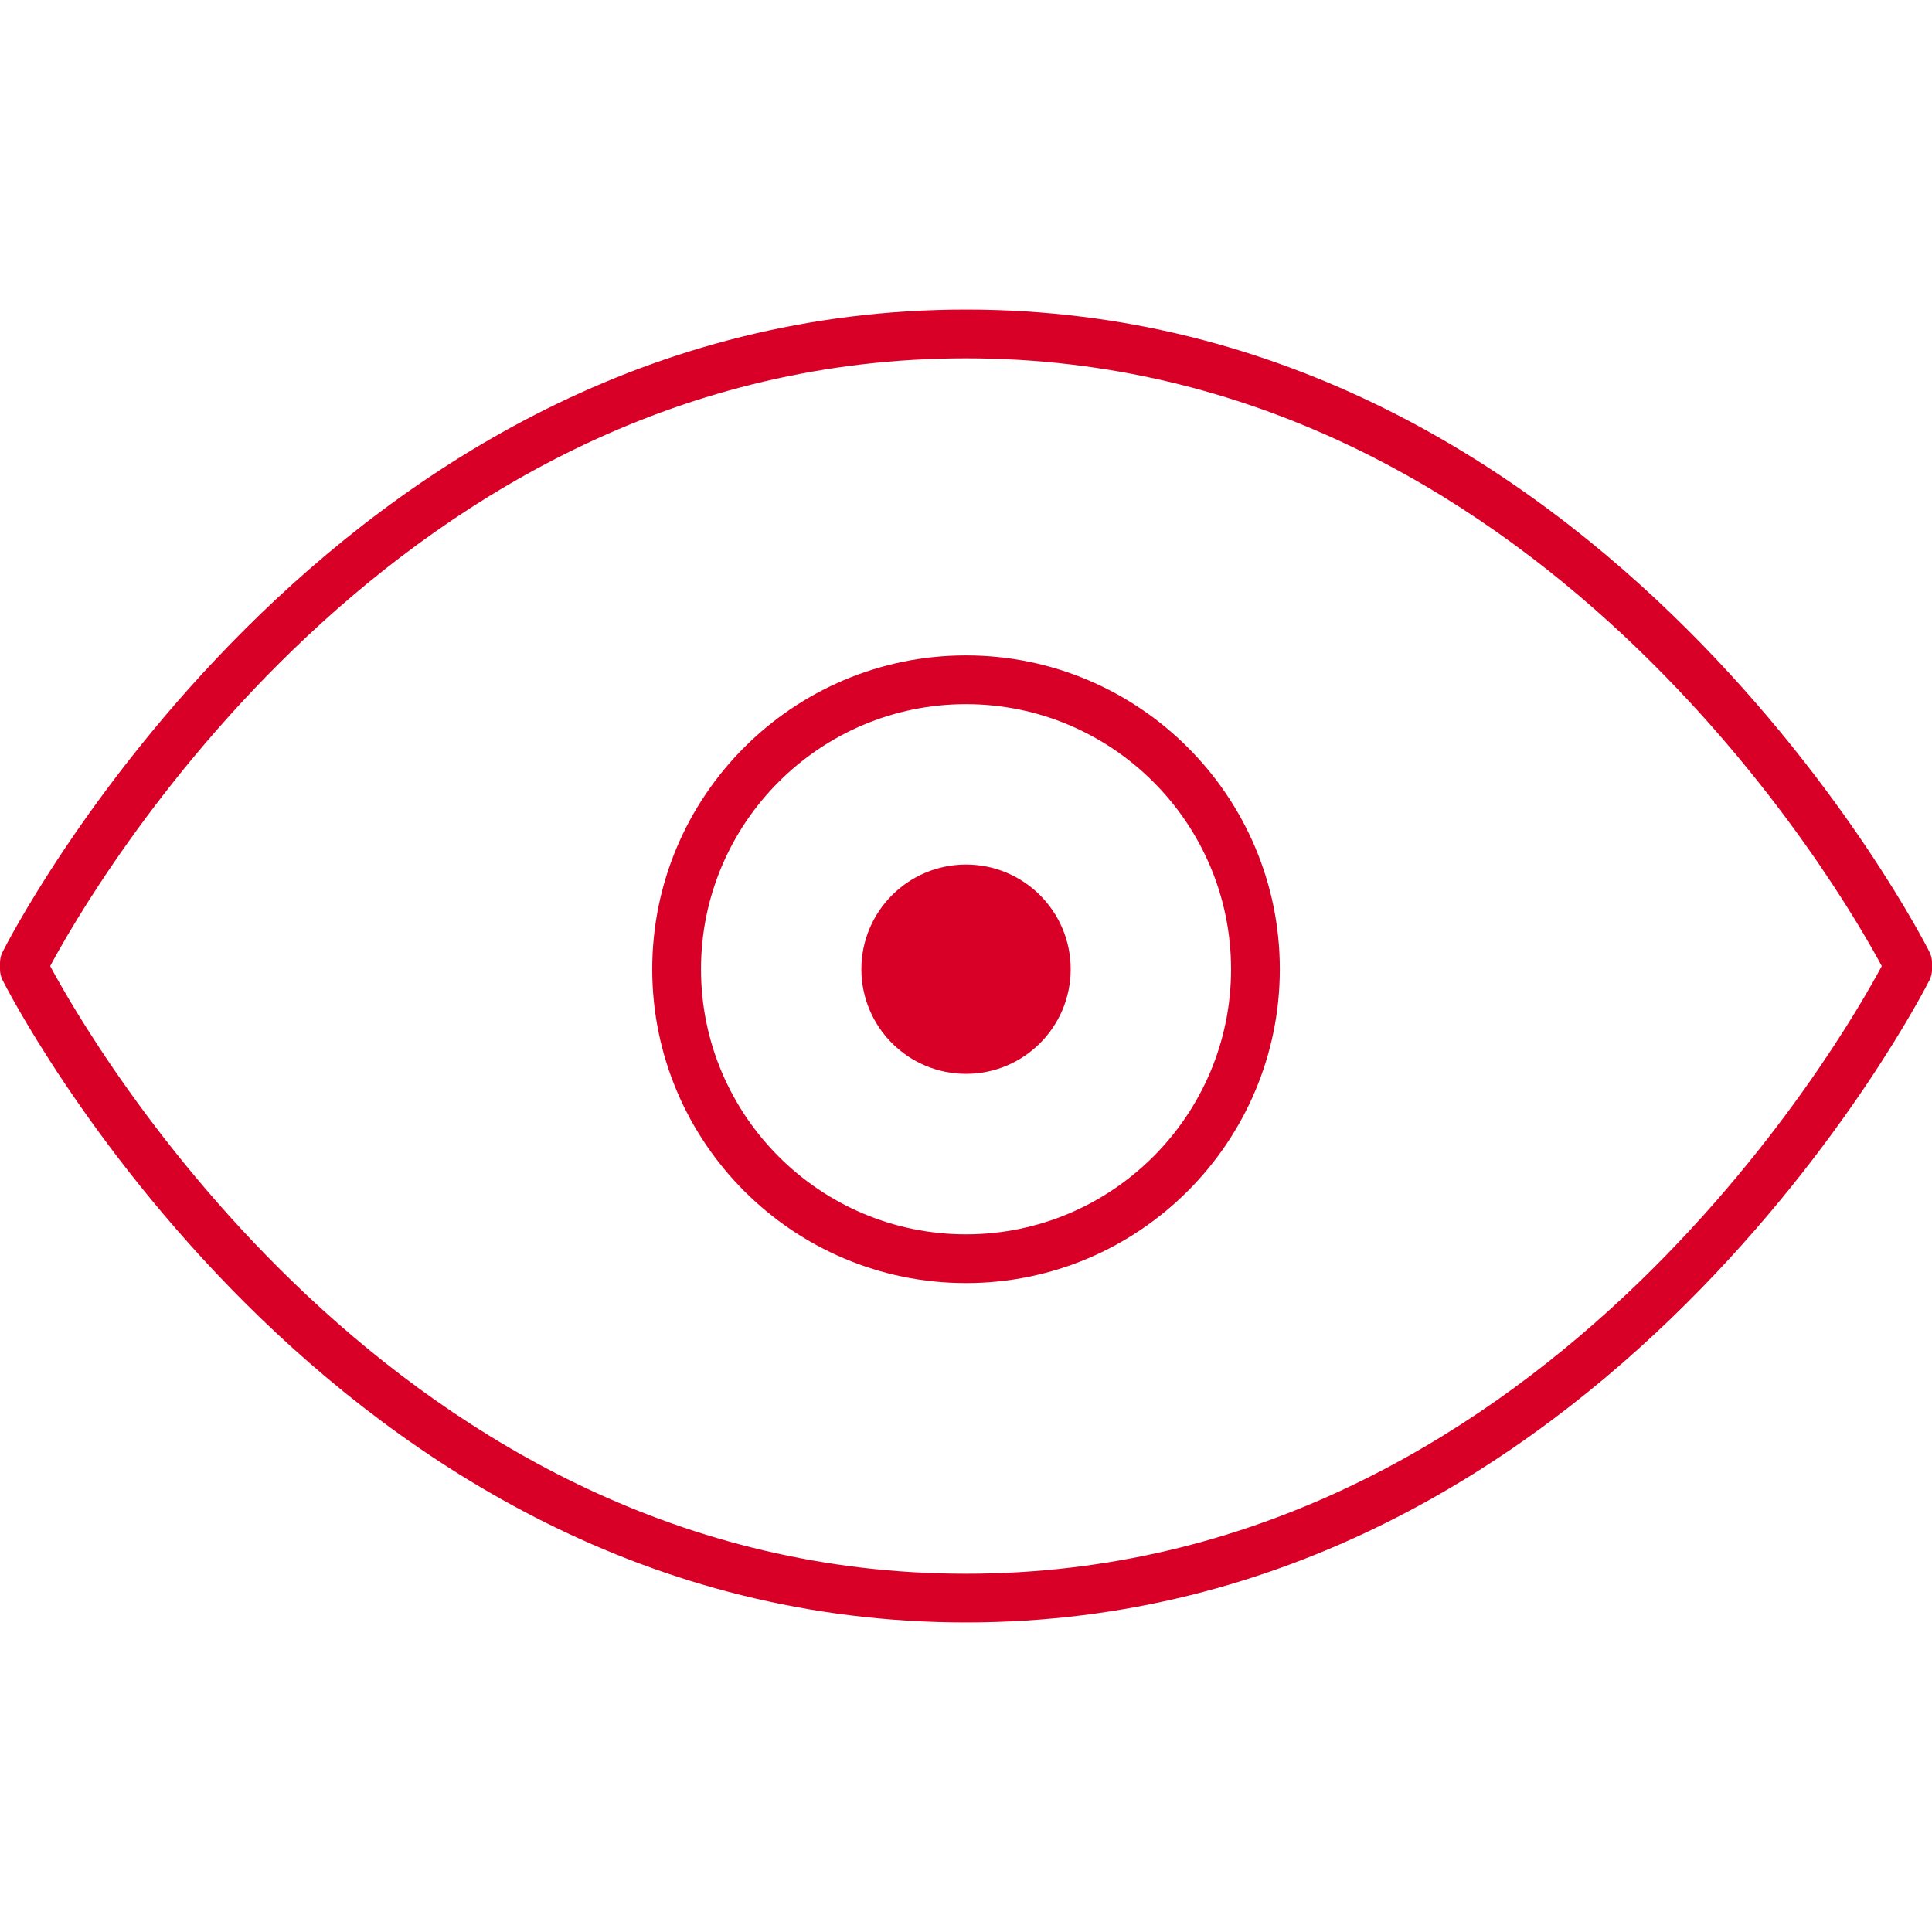
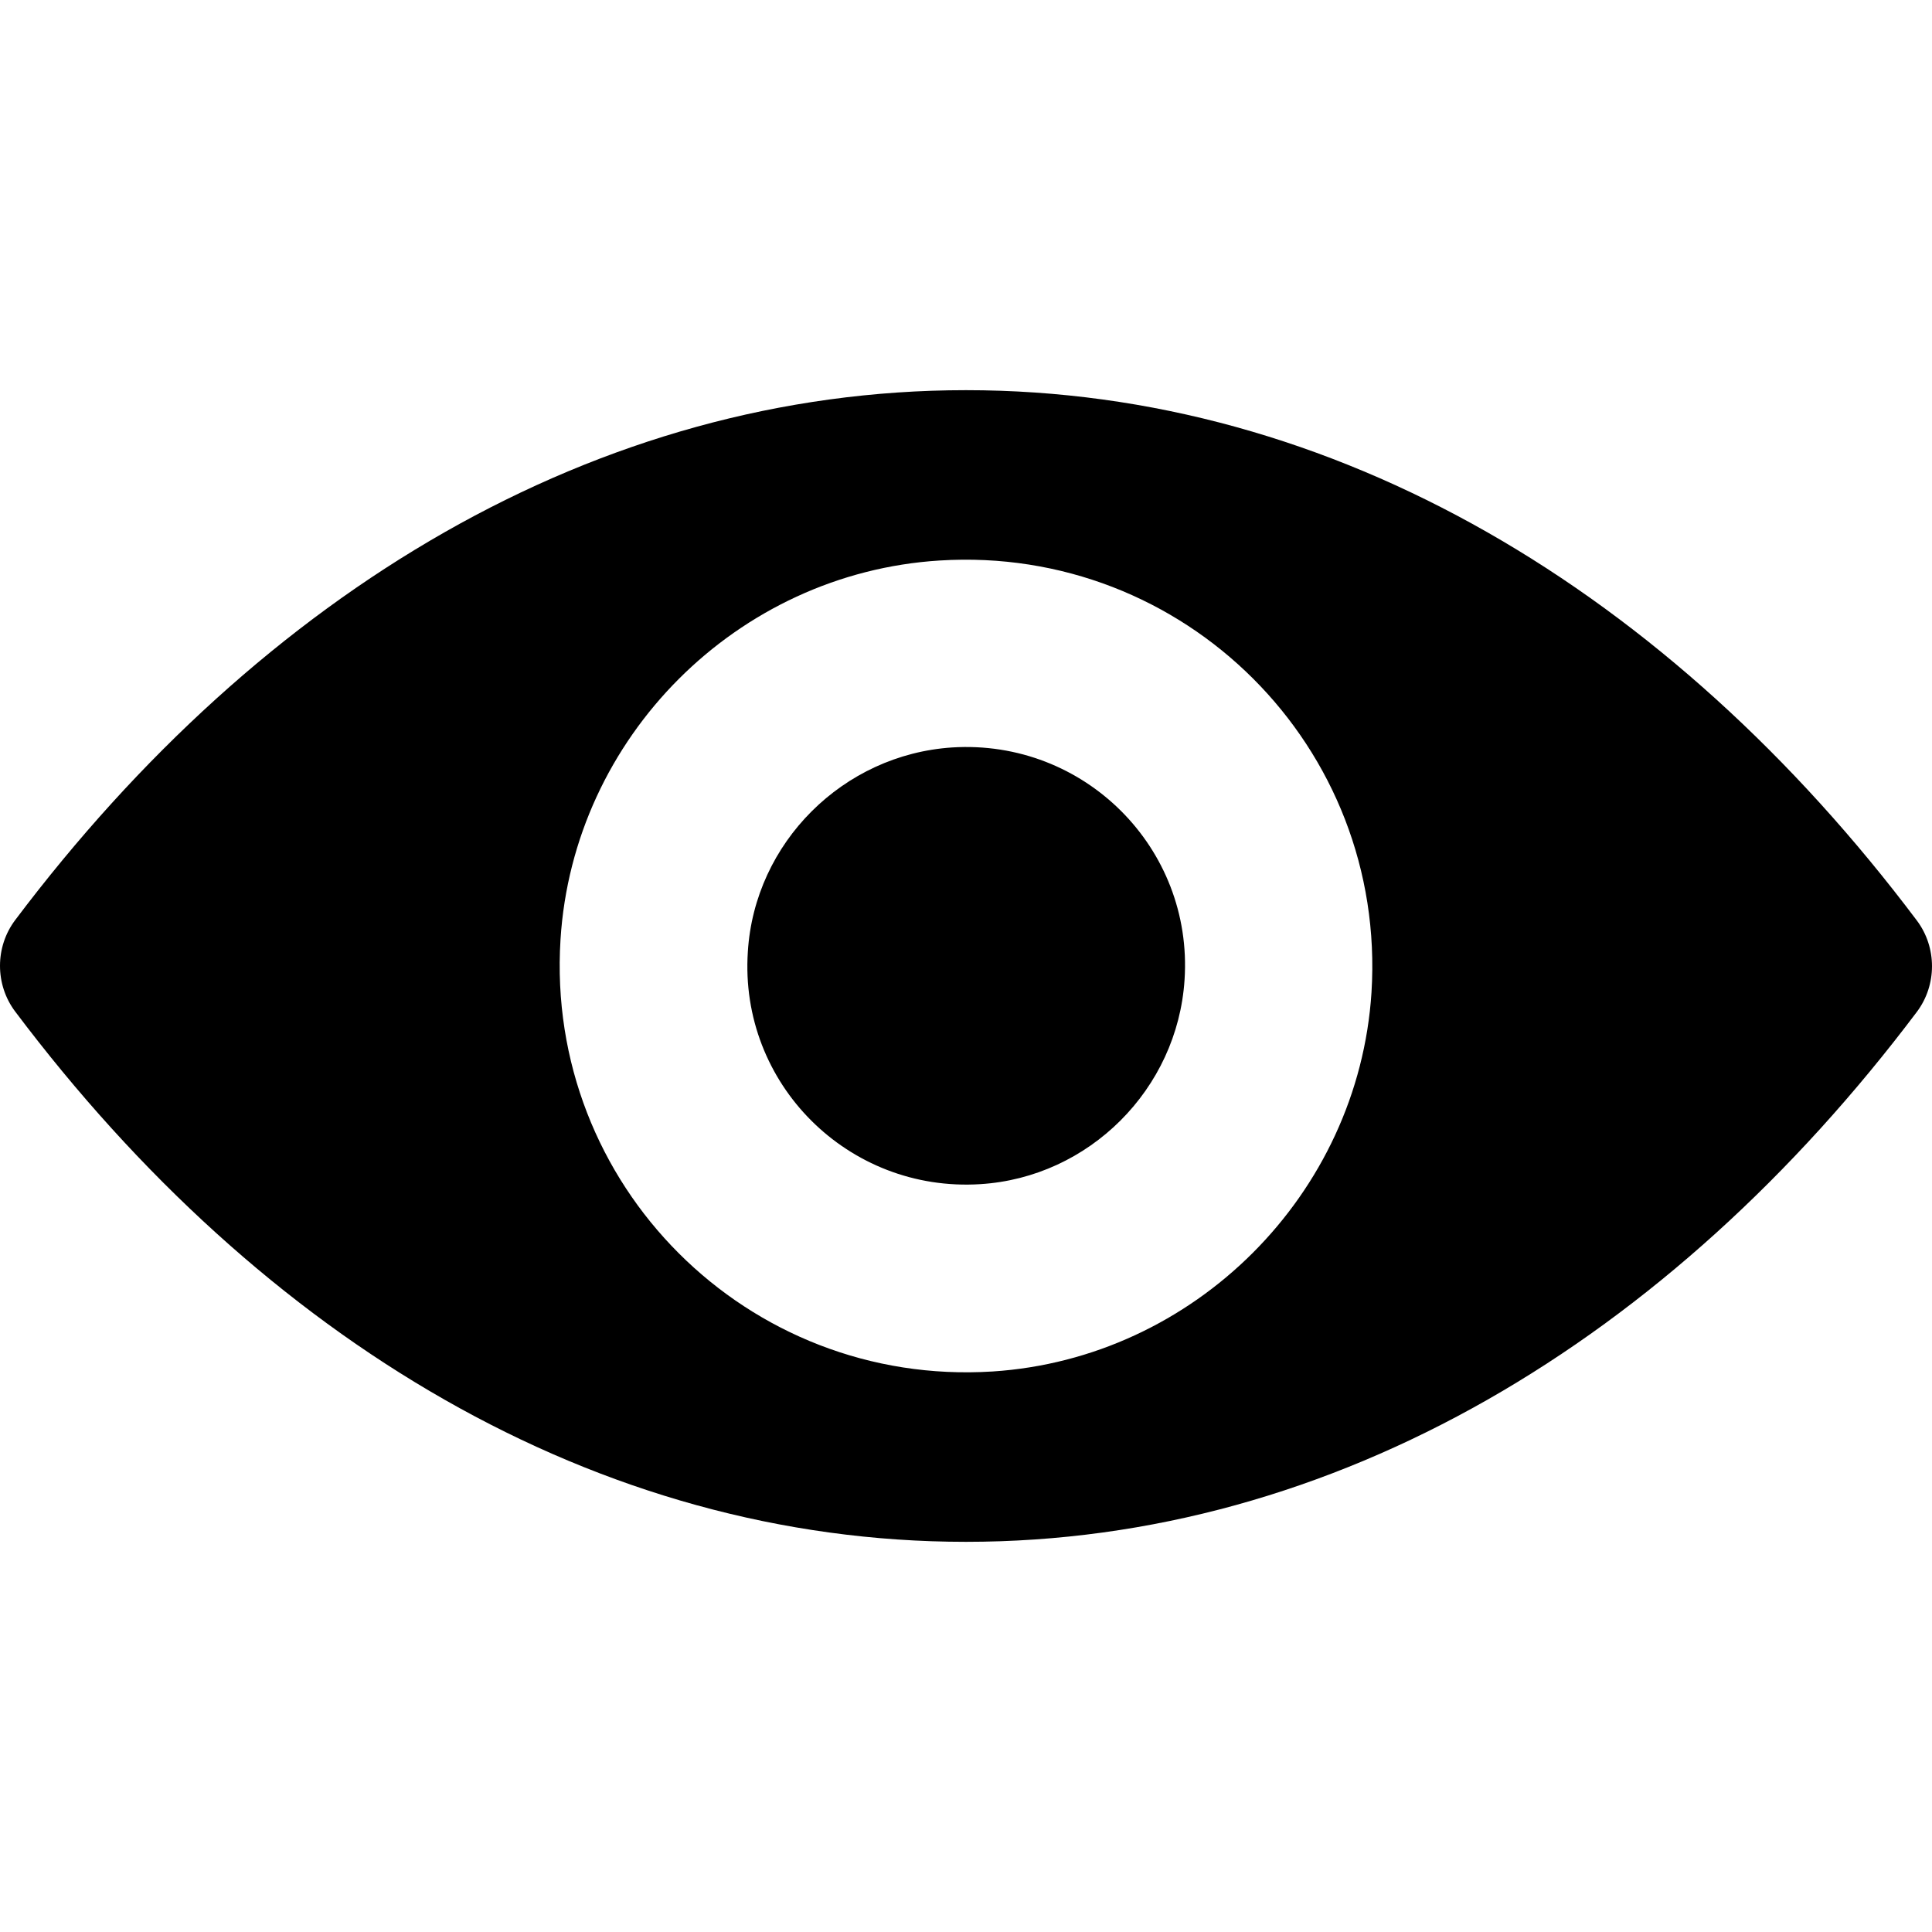
- <svg xmlns="http://www.w3.org/2000/svg" version="1.1" id="Capa_1" x="0px" y="0px" viewBox="0 0 39.619 39.619" style="enable-background:new 0 0 39.619 39.619;" xml:space="preserve" width="512px" height="512px">
+ <svg xmlns="http://www.w3.org/2000/svg" version="1.1" id="Capa_1" x="0px" y="0px" viewBox="0 0 488.85 488.85" style="enable-background:new 0 0 488.85 488.85;" xml:space="preserve">
  <g>
-     <path d="M19.809,33.271c-13.103,0-19.692-13.042-19.757-13.173C0.018,20.029,0,19.954,0,19.877v-0.133   c0-0.077,0.018-0.152,0.052-0.221C0.117,19.391,6.706,6.348,19.809,6.348c13.104,0,19.694,13.043,19.759,13.175   c0.034,0.069,0.052,0.145,0.052,0.221v0.133c0,0.077-0.018,0.152-0.052,0.221C39.502,20.23,32.913,33.271,19.809,33.271z    M1.029,19.811c0.774,1.446,7.066,12.461,18.779,12.461c11.729,0,18.008-11.015,18.781-12.461   c-0.774-1.445-7.065-12.463-18.781-12.463C8.081,7.348,1.802,18.364,1.029,19.811z" fill="#D80027" />
-     <path d="M19.809,26.312c-3.547,0-6.434-2.887-6.434-6.437c0-3.548,2.886-6.435,6.434-6.435c3.548,0,6.436,2.887,6.436,6.435   C26.244,23.424,23.357,26.312,19.809,26.312z M19.809,14.44c-2.996,0-5.434,2.438-5.434,5.435c0,2.998,2.438,5.437,5.434,5.437   c2.997,0,5.436-2.439,5.436-5.437C25.244,16.878,22.806,14.44,19.809,14.44z" fill="#D80027" />
-     <circle cx="19.81" cy="19.875" r="2.146" fill="#D80027" />
+     <path d="M244.425,98.725c-93.4,0-178.1,51.1-240.6,134.1c-5.1,6.8-5.1,16.3,0,23.1c62.5,83.1,147.2,134.2,240.6,134.2   s178.1-51.1,240.6-134.1c5.1-6.8,5.1-16.3,0-23.1C422.525,149.825,337.825,98.725,244.425,98.725z M251.125,347.025   c-62,3.9-113.2-47.2-109.3-109.3c3.2-51.2,44.7-92.7,95.9-95.9c62-3.9,113.2,47.2,109.3,109.3   C343.725,302.225,302.225,343.725,251.125,347.025z M248.025,299.625c-33.4,2.1-61-25.4-58.8-58.8c1.7-27.6,24.1-49.9,51.7-51.7   c33.4-2.1,61,25.4,58.8,58.8C297.925,275.625,275.525,297.925,248.025,299.625z" />
  </g>
  <g>
</g>
  <g>
</g>
  <g>
</g>
  <g>
</g>
  <g>
</g>
  <g>
</g>
  <g>
</g>
  <g>
</g>
  <g>
</g>
  <g>
</g>
  <g>
</g>
  <g>
</g>
  <g>
</g>
  <g>
</g>
  <g>
</g>
</svg>
